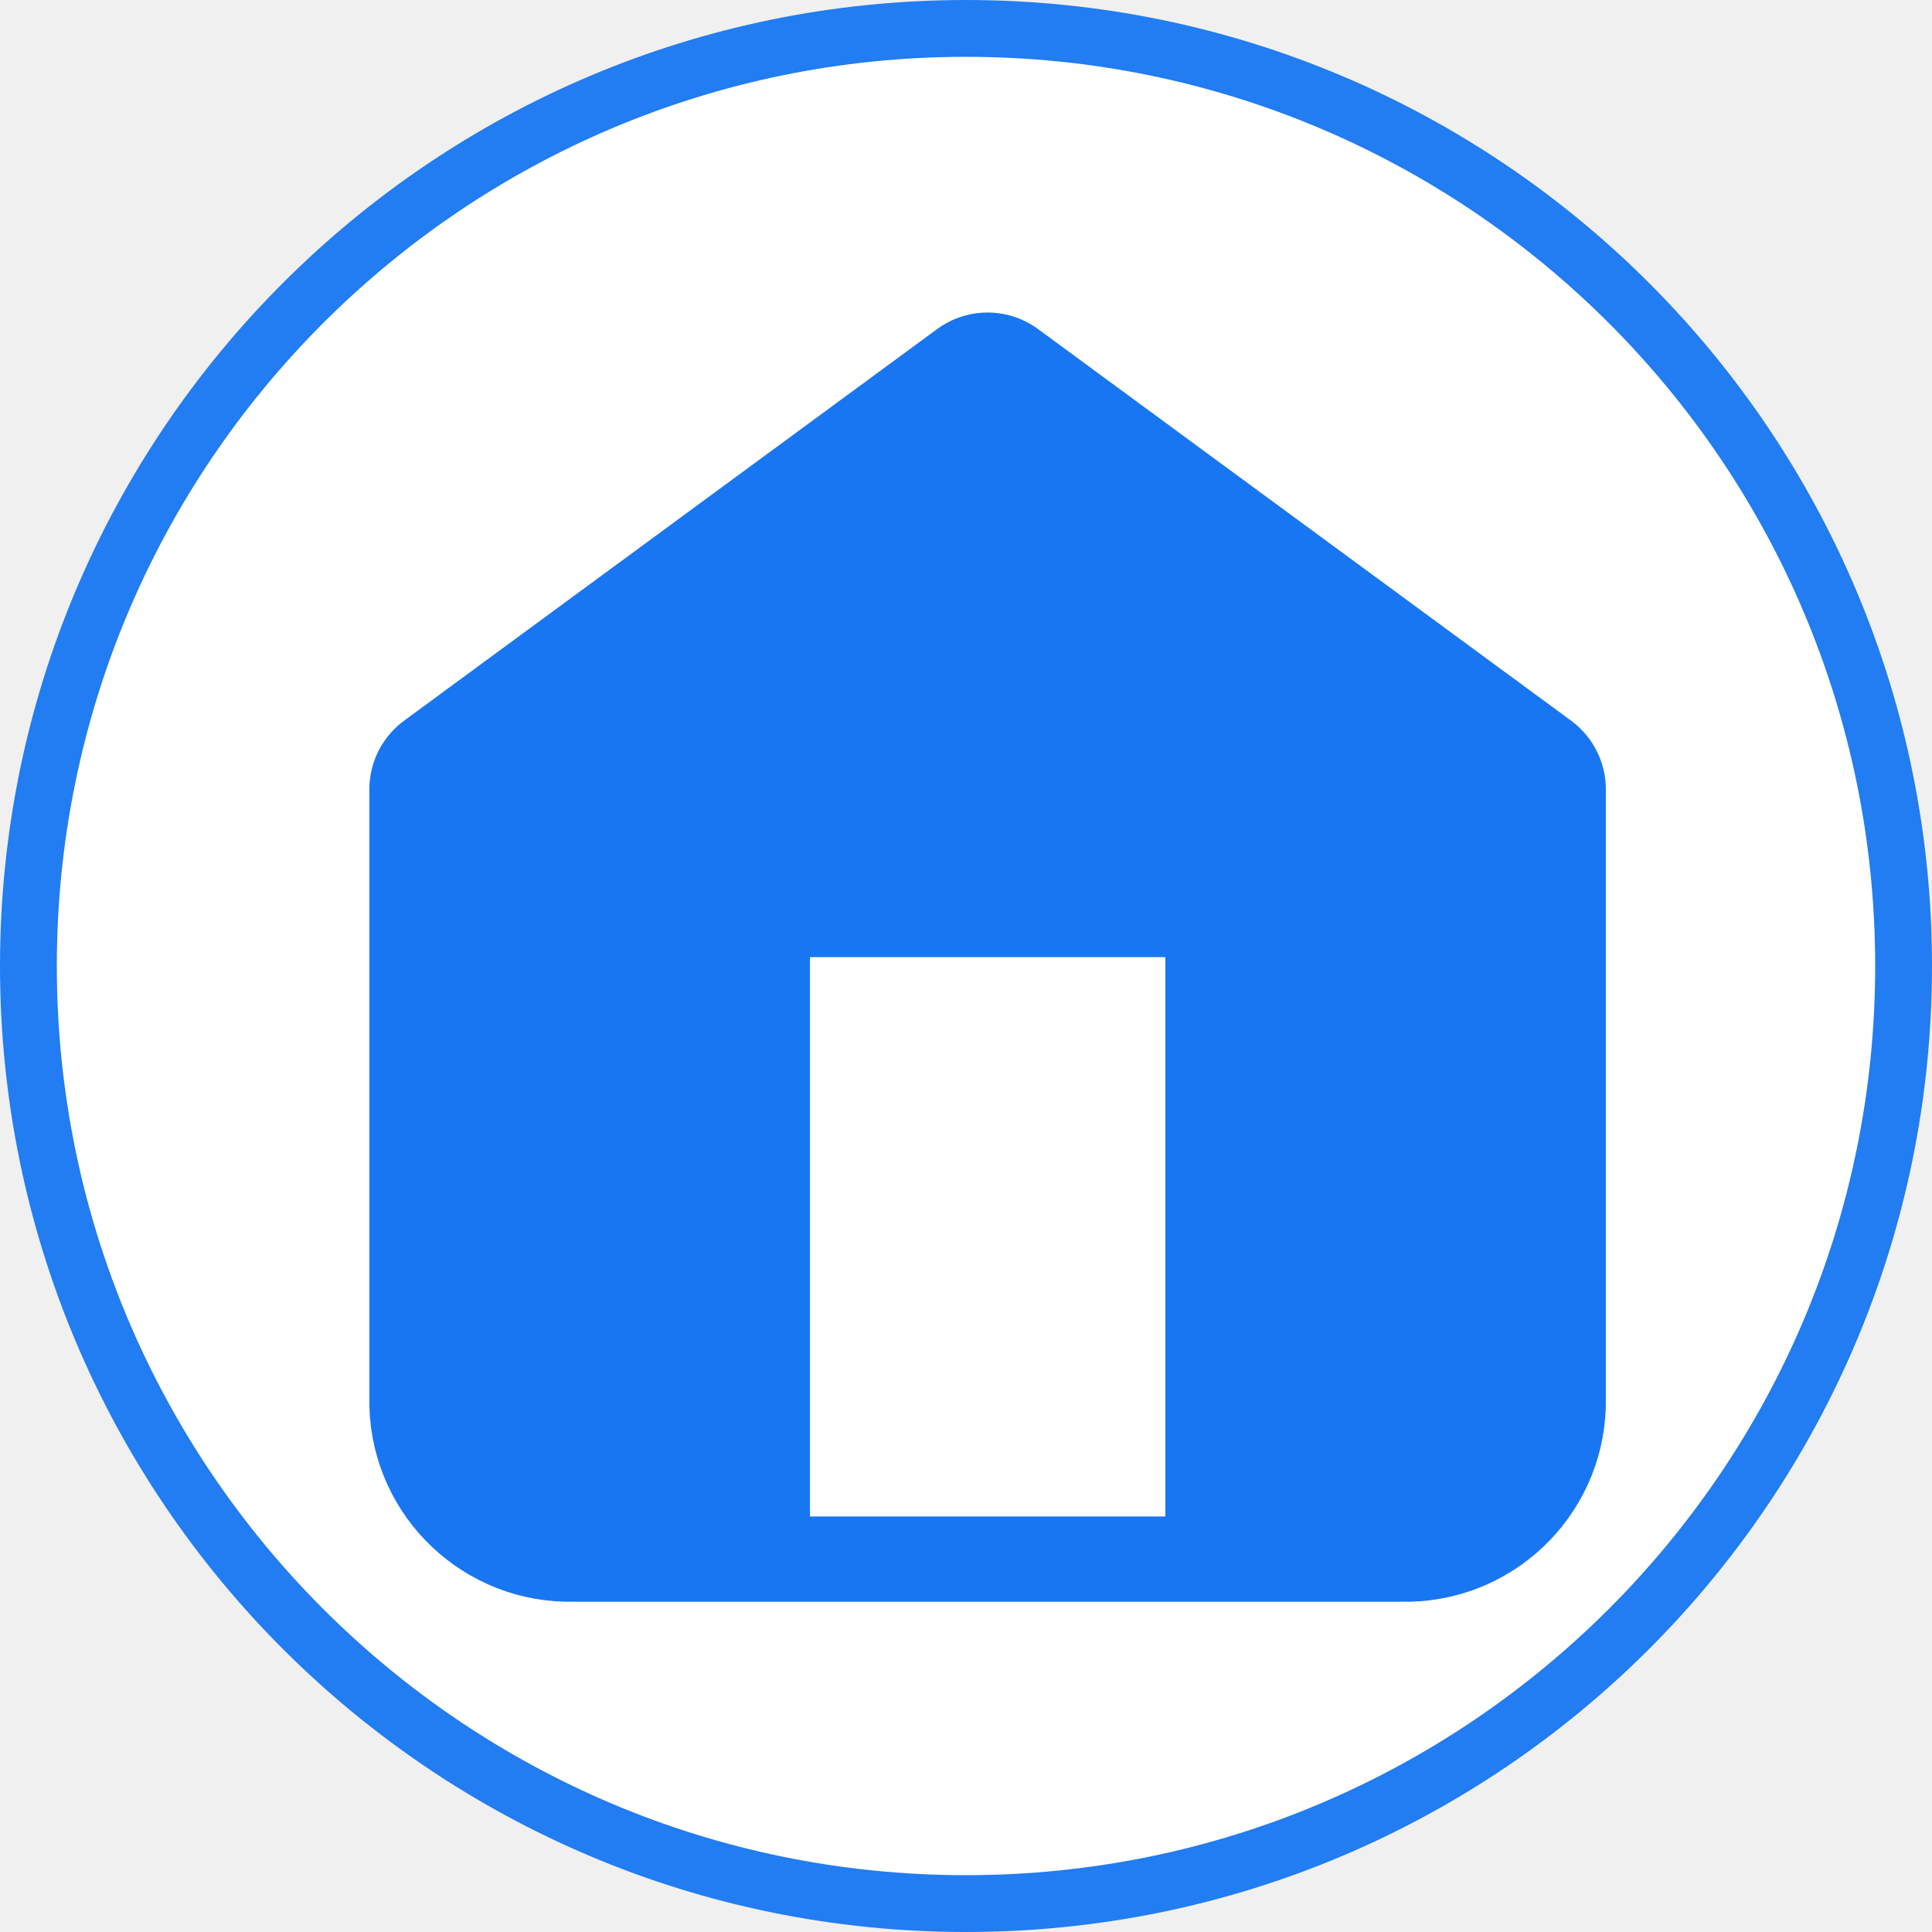
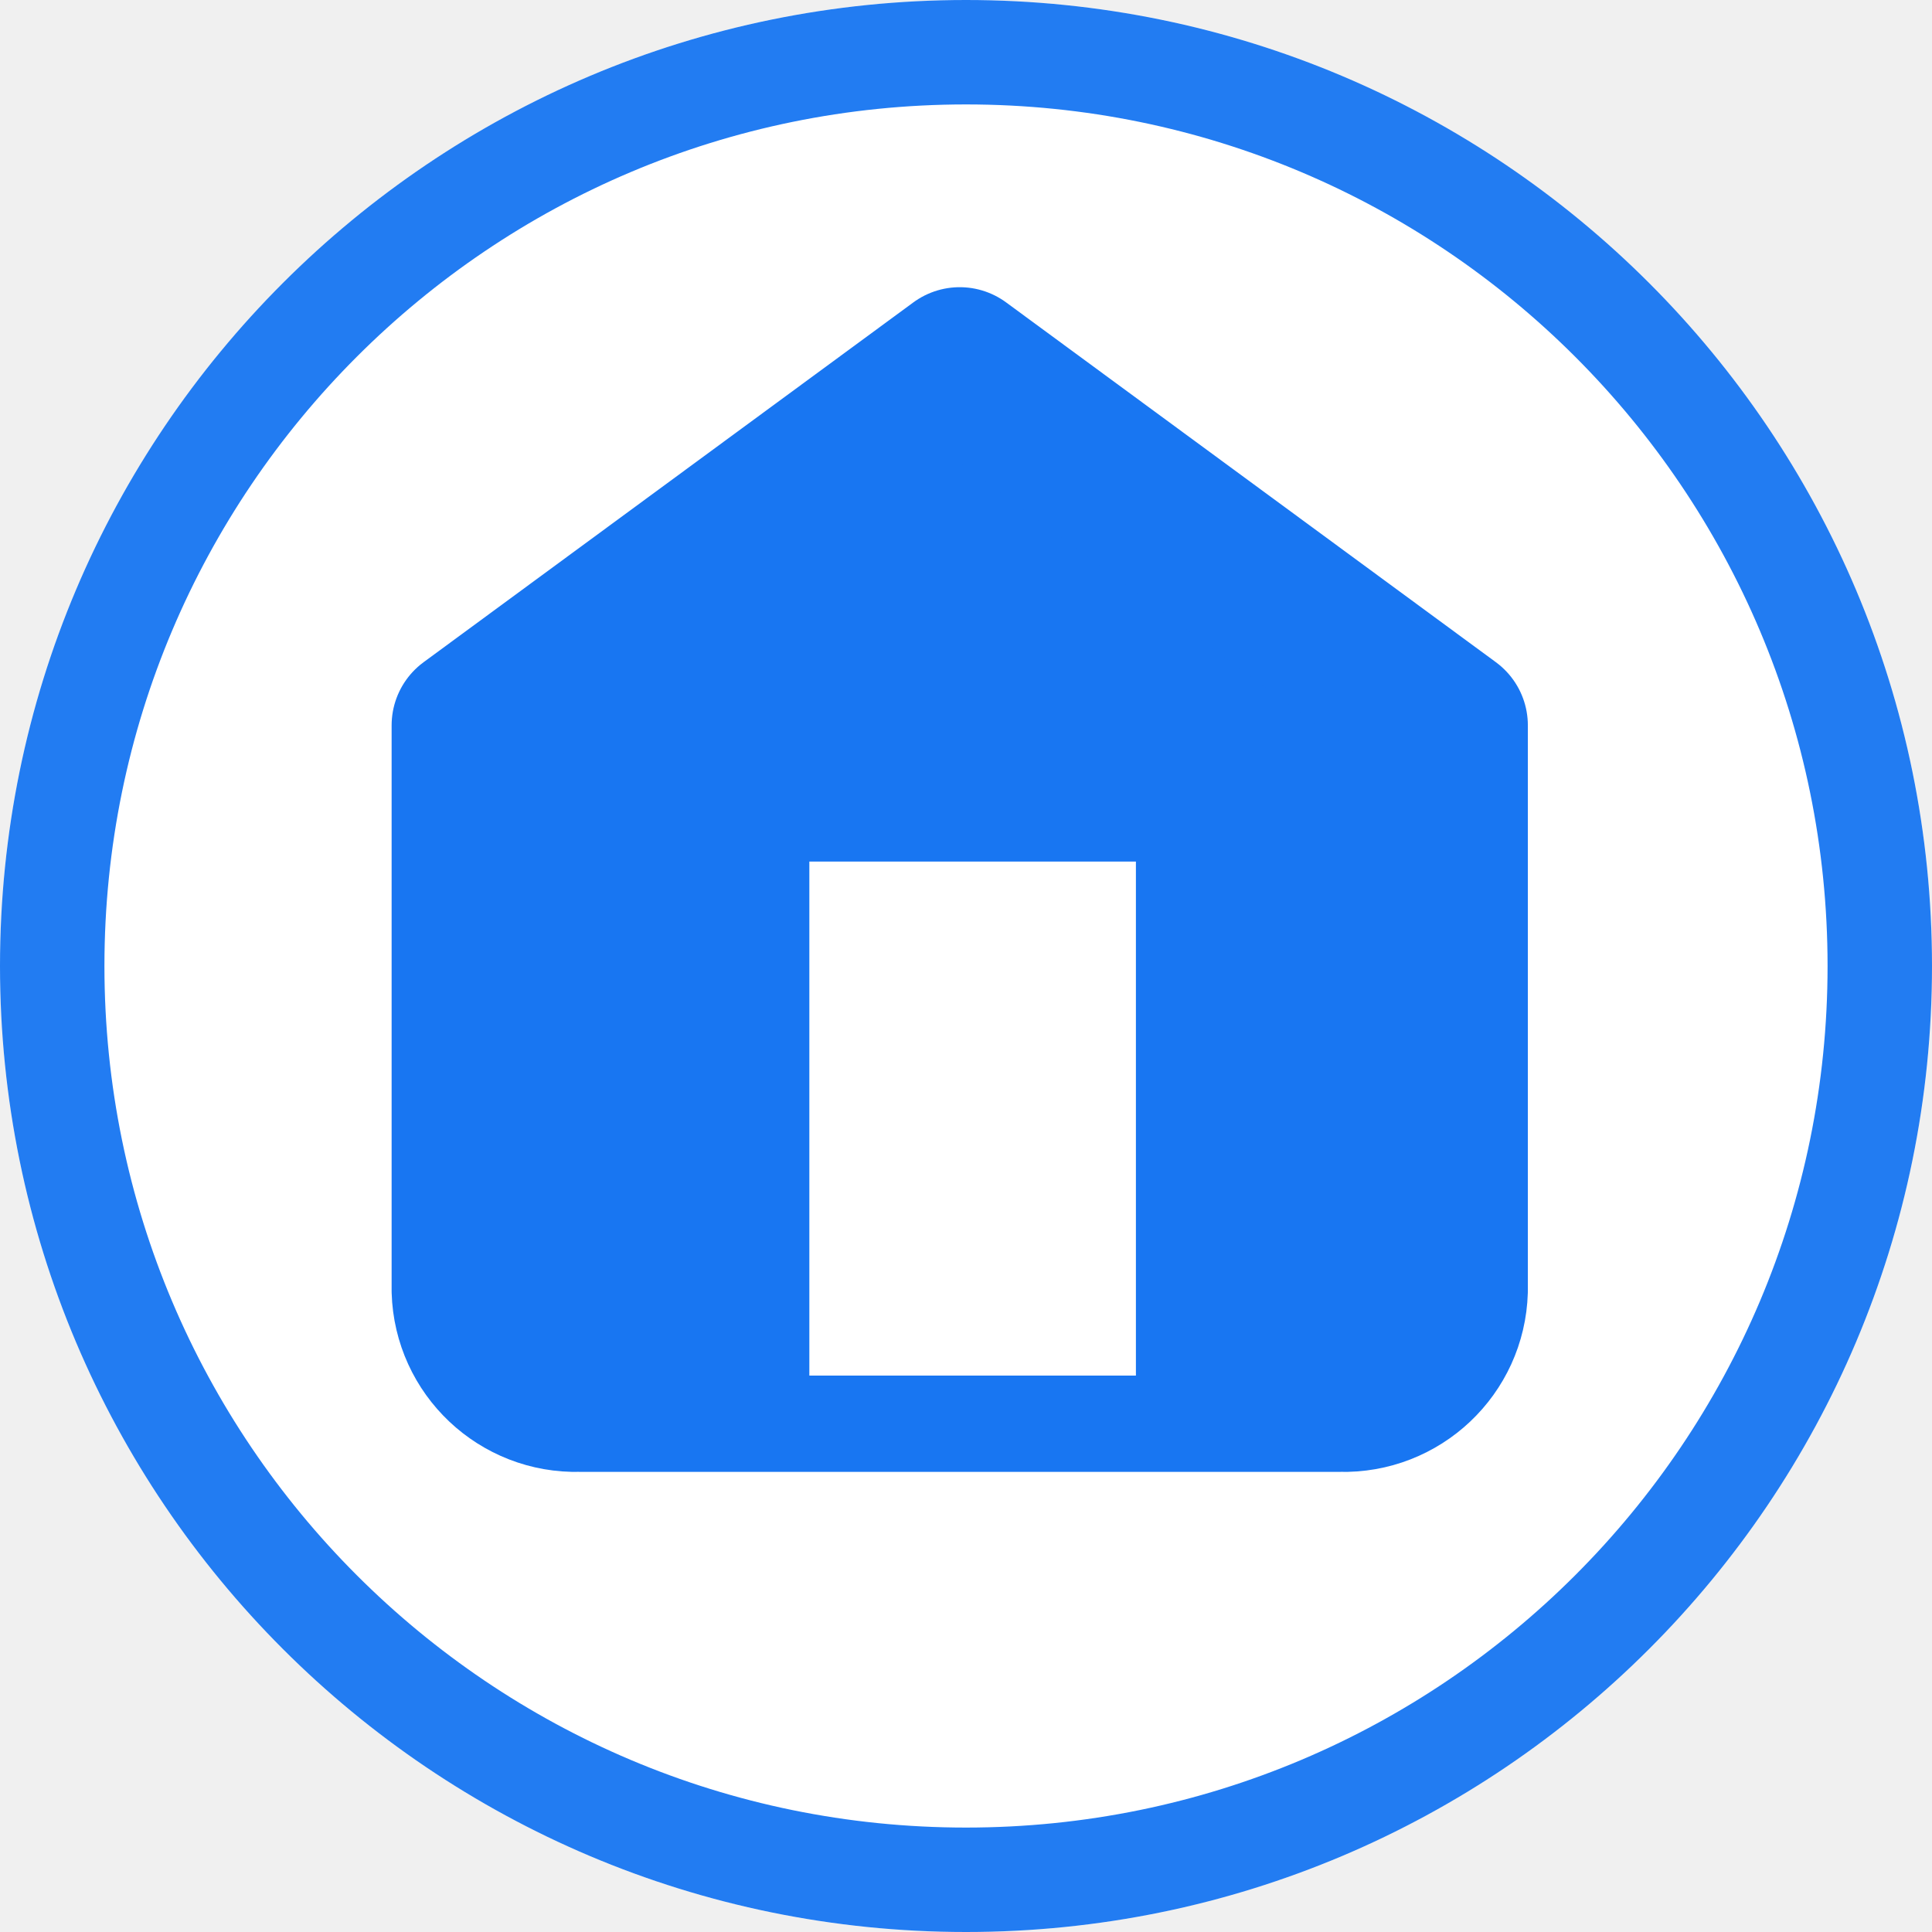
- <svg xmlns="http://www.w3.org/2000/svg" id="Component_10_2" data-name="Component 10 – 2" width="34" height="34" viewBox="0 0 34 34">
-   <g id="Ellipse_4" data-name="Ellipse 4" fill="#fff" stroke="#227cf2" stroke-width="1">
-     <circle cx="17" cy="17" r="17" stroke="none" />
-     <circle cx="17" cy="17" r="16.5" fill="none" />
+ <svg xmlns="http://www.w3.org/2000/svg" id="Home" width="37" height="37" viewBox="0 0 37 37">
+   <g id="Ellipse_4" data-name="Ellipse 4" fill="#fff" stroke="#227cf2" stroke-width="2">
+     <circle cx="18.5" cy="18.5" r="18.5" stroke="none" />
+     <circle cx="18.5" cy="18.5" r="17.5" fill="none" />
  </g>
-   <path id="Path_28" data-name="Path 28" d="M4.5,9.891,13.88,3l9.38,6.891V20.719a2.029,2.029,0,0,1-2.085,1.969H6.585A2.029,2.029,0,0,1,4.5,20.719Z" transform="translate(3.5 4)" fill="#1876f2" stroke="#1876f2" stroke-linecap="round" stroke-linejoin="round" stroke-width="3" />
-   <path id="Path_29" data-name="Path 29" d="M13.5,27.844h0V18h6.254v9.844" transform="translate(0.754 -1.156)" fill="#fff" />
+   <g id="Group_11" data-name="Group 11" transform="translate(-340.5 -142.5)">
+     <path id="Path_28" data-name="Path 28" d="M4.5,9.891,13.88,3l9.38,6.891V20.719a2.029,2.029,0,0,1-2.085,1.969H6.585A2.029,2.029,0,0,1,4.5,20.719Z" transform="translate(345 146.5)" fill="#1876f2" stroke="#1876f2" stroke-linecap="round" stroke-linejoin="round" stroke-width="3" />
+     <path id="Path_29" data-name="Path 29" d="M13.5,27.844h0V18h6.254v9.844" transform="translate(342.5 141)" fill="#fff" />
+   </g>
</svg>
